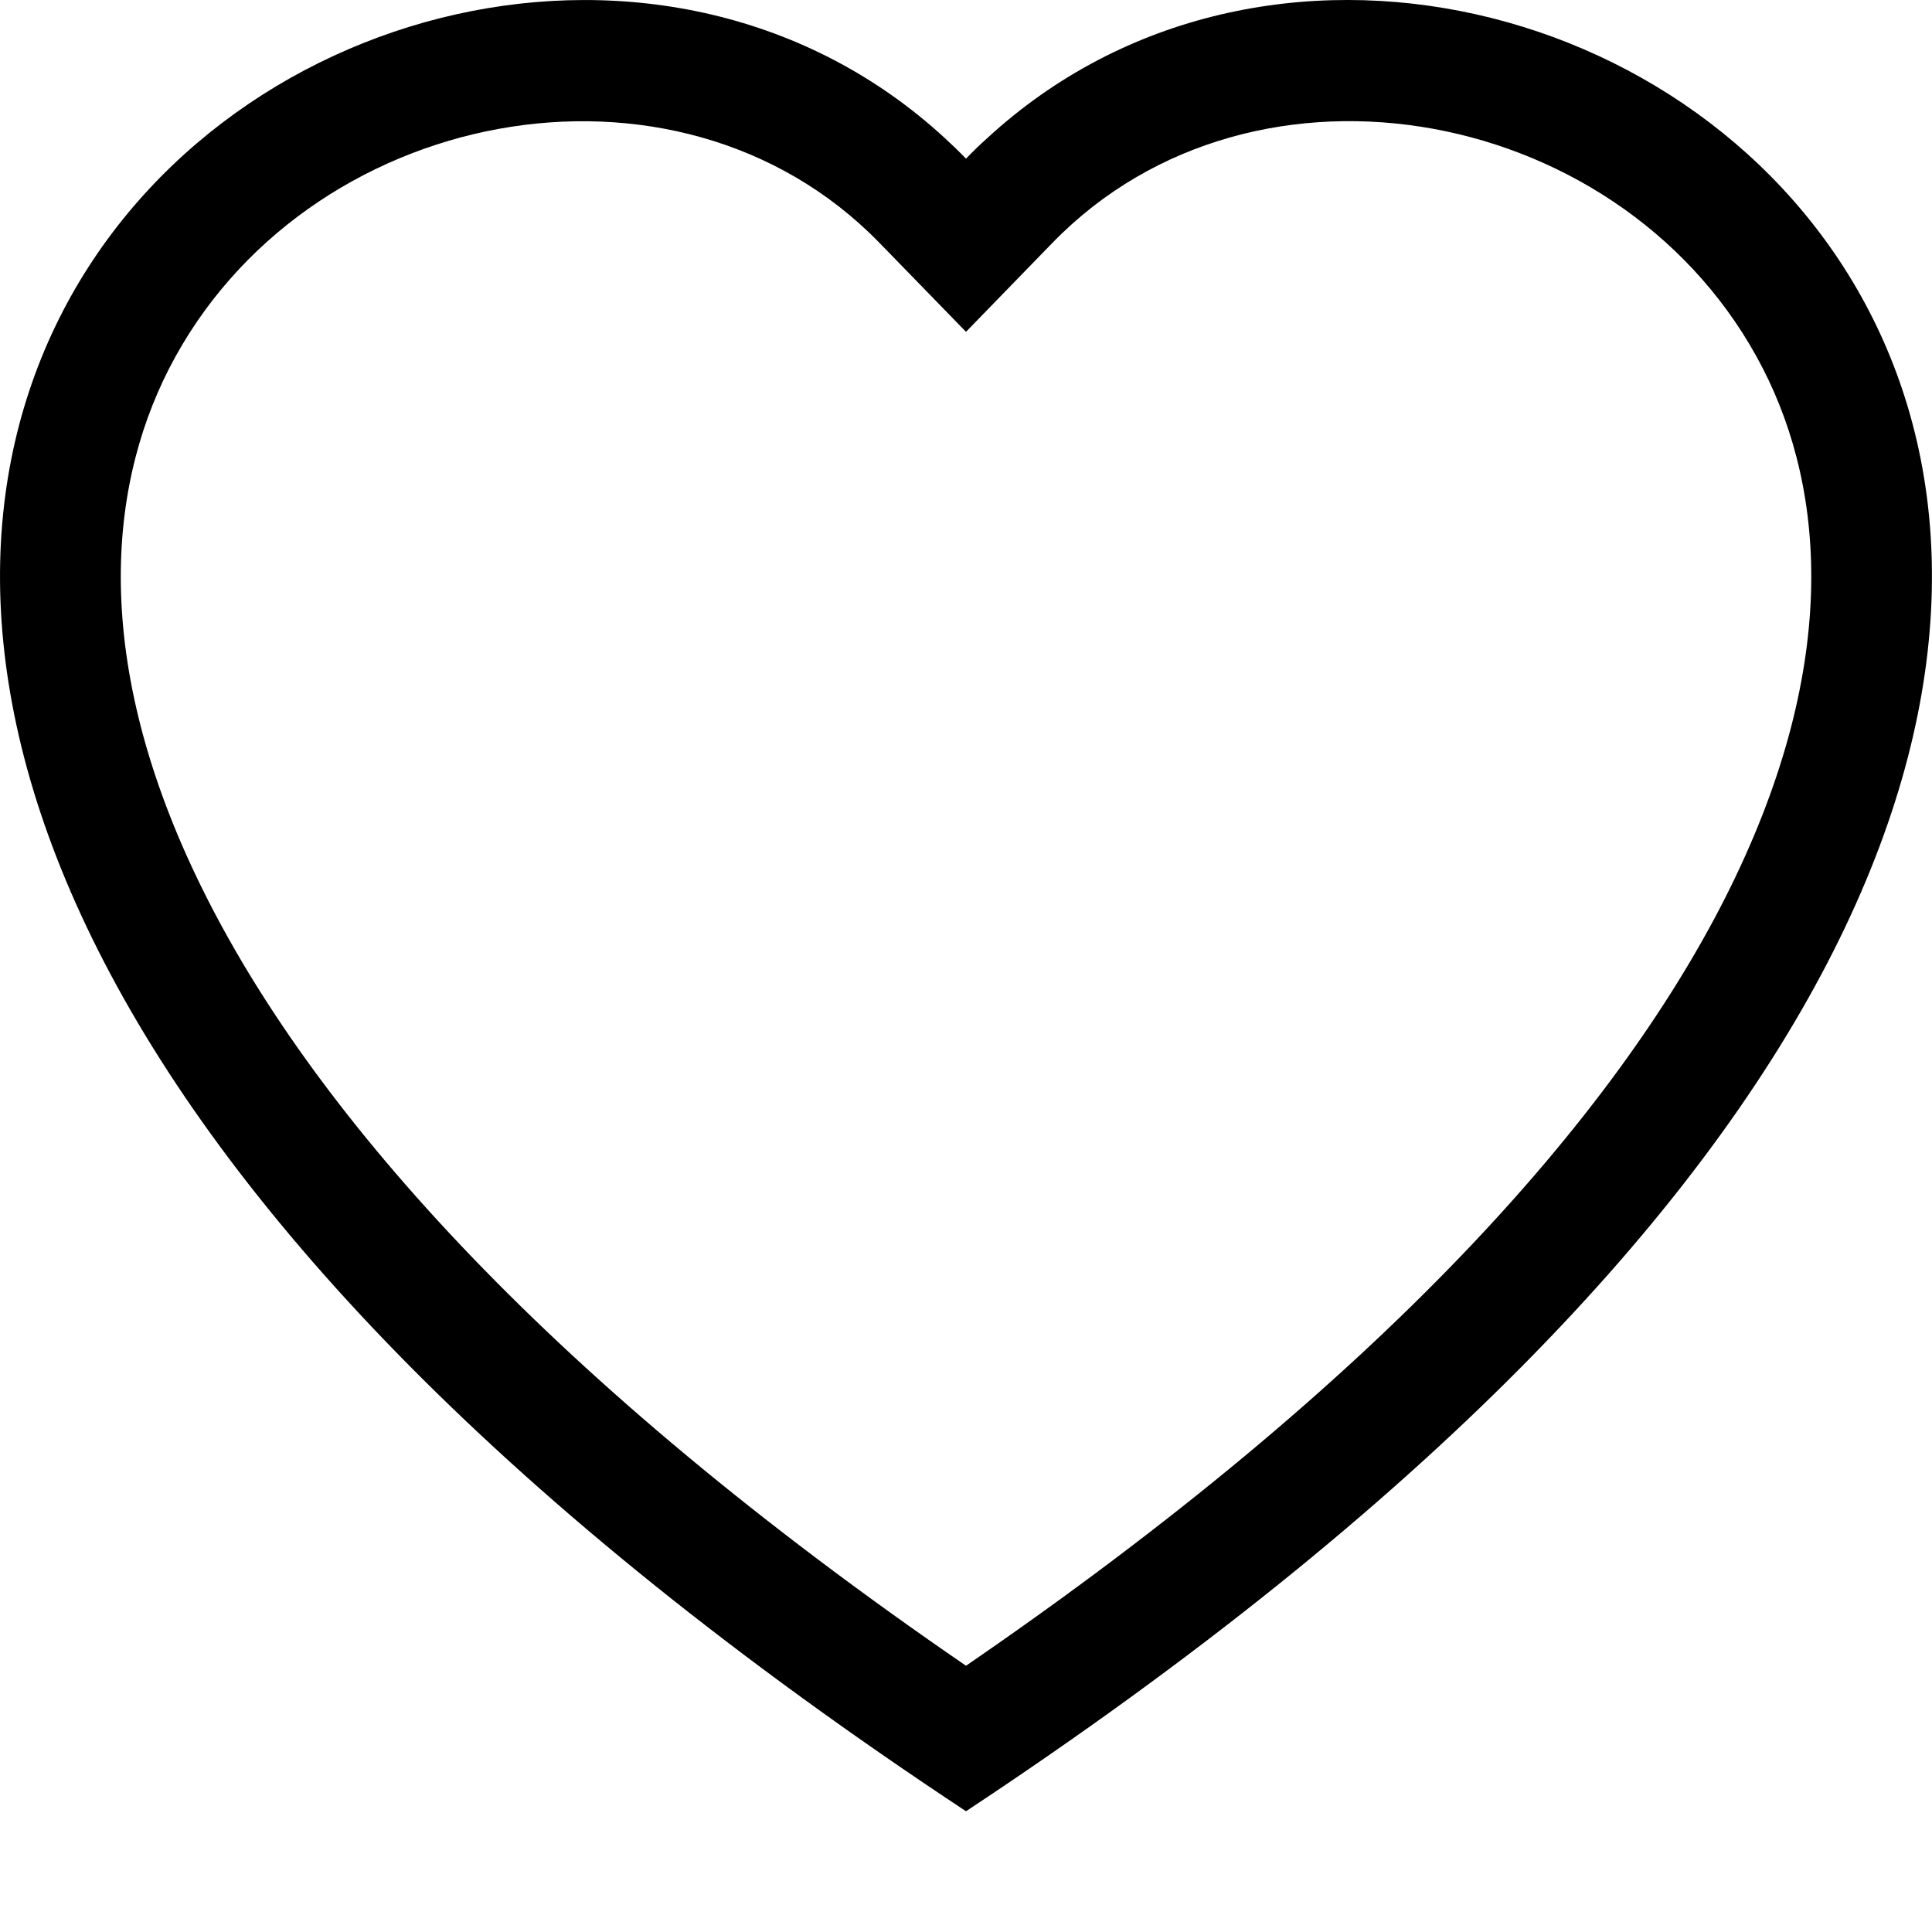
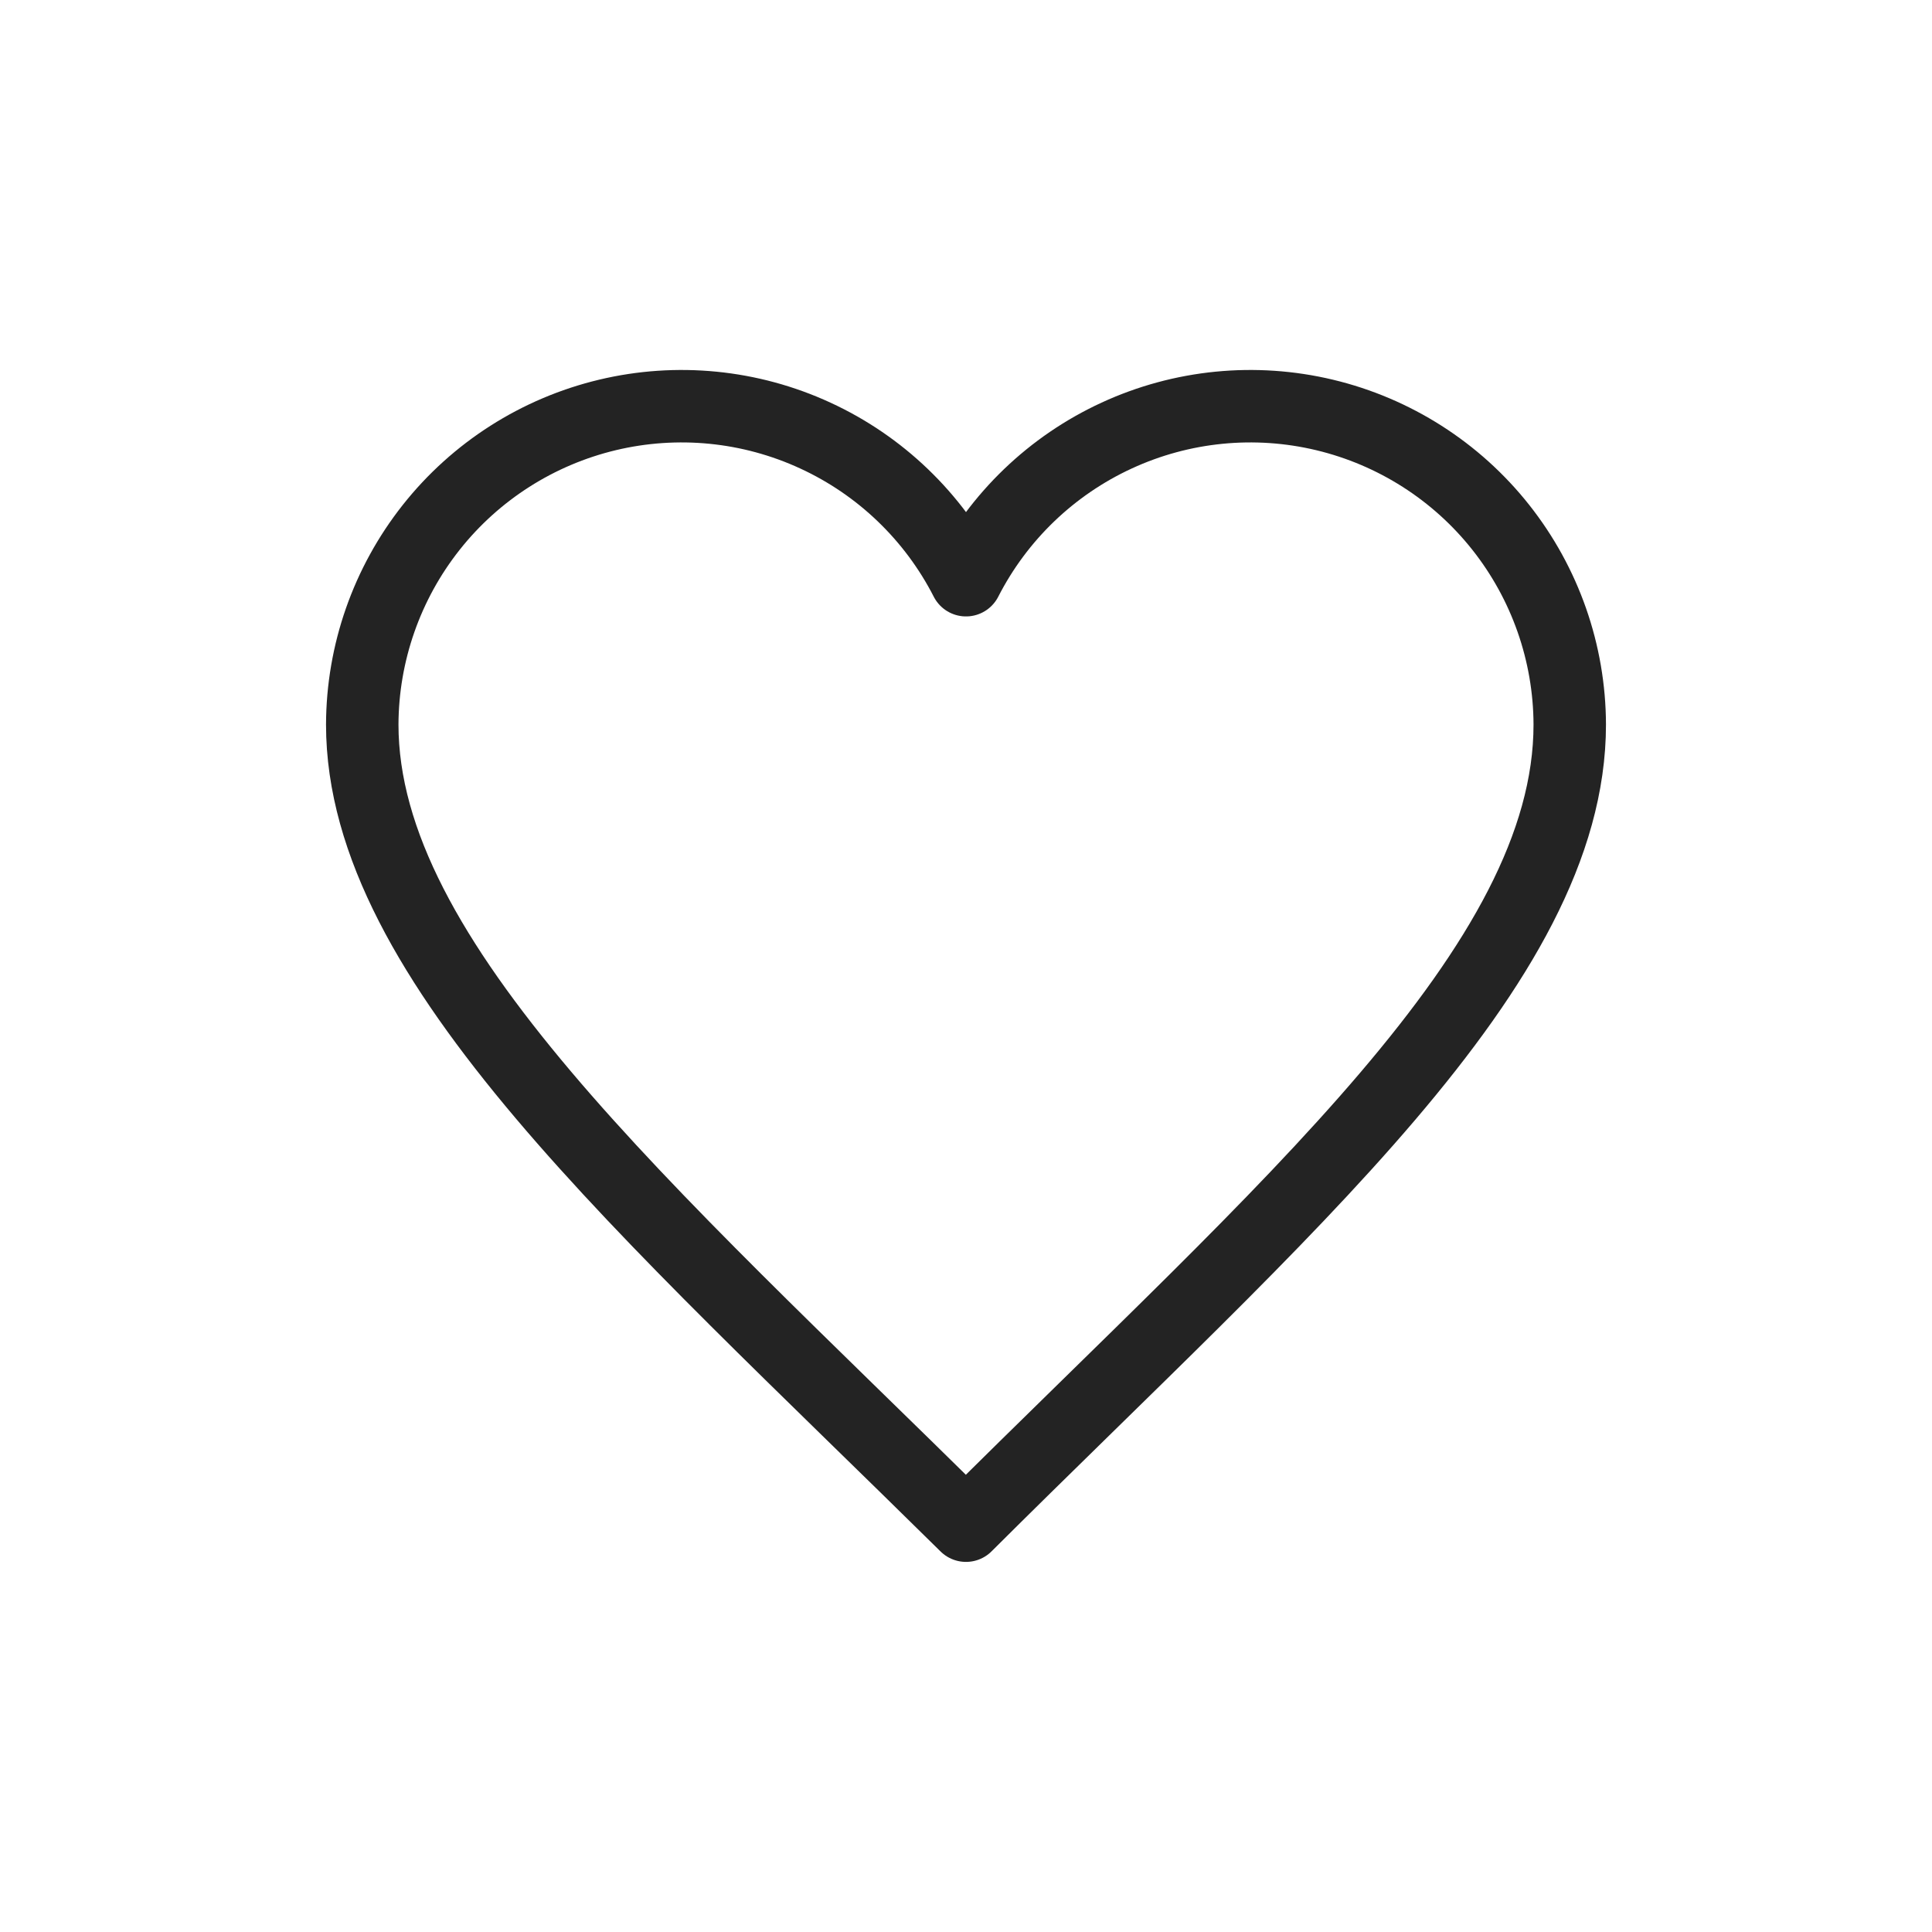
- <svg xmlns="http://www.w3.org/2000/svg" width="24" height="24" fill="currentColor" viewBox="0 0 16 16">
-   <path d="m8 2.748-.717-.737C5.6.281 2.514.878 1.4 3.053c-.523 1.023-.641 2.5.314 4.385.92 1.815 2.834 3.989 6.286 6.357 3.452-2.368 5.365-4.542 6.286-6.357.955-1.886.838-3.362.314-4.385C13.486.878 10.4.28 8.717 2.01L8 2.748zM8 15C-7.333 4.868 3.279-3.04 7.824 1.143c.06.055.119.112.176.171a3.12 3.12 0 0 1 .176-.17C12.72-3.042 23.333 4.867 8 15z" />
+ <svg xmlns="http://www.w3.org/2000/svg" width="32" height="32" viewBox="0 0 32 32" fill="none">
+   <path d="M16 9.61C15.46 8.554 14.581 7.71 13.504 7.214C12.427 6.717 11.214 6.597 10.06 6.873C8.907 7.149 7.879 7.804 7.143 8.734C6.407 9.664 6.004 10.814 6 12C6 15.93 10.66 20 16 25.27C21.29 20 26 16 26 12C25.996 10.814 25.593 9.664 24.857 8.734C24.121 7.804 23.093 7.149 21.94 6.873C20.786 6.597 19.573 6.717 18.496 7.214C17.419 7.71 16.54 8.554 16 9.61V9.61Z" stroke="#232323" stroke-width="1.2" stroke-linecap="round" stroke-linejoin="round" />
</svg>
